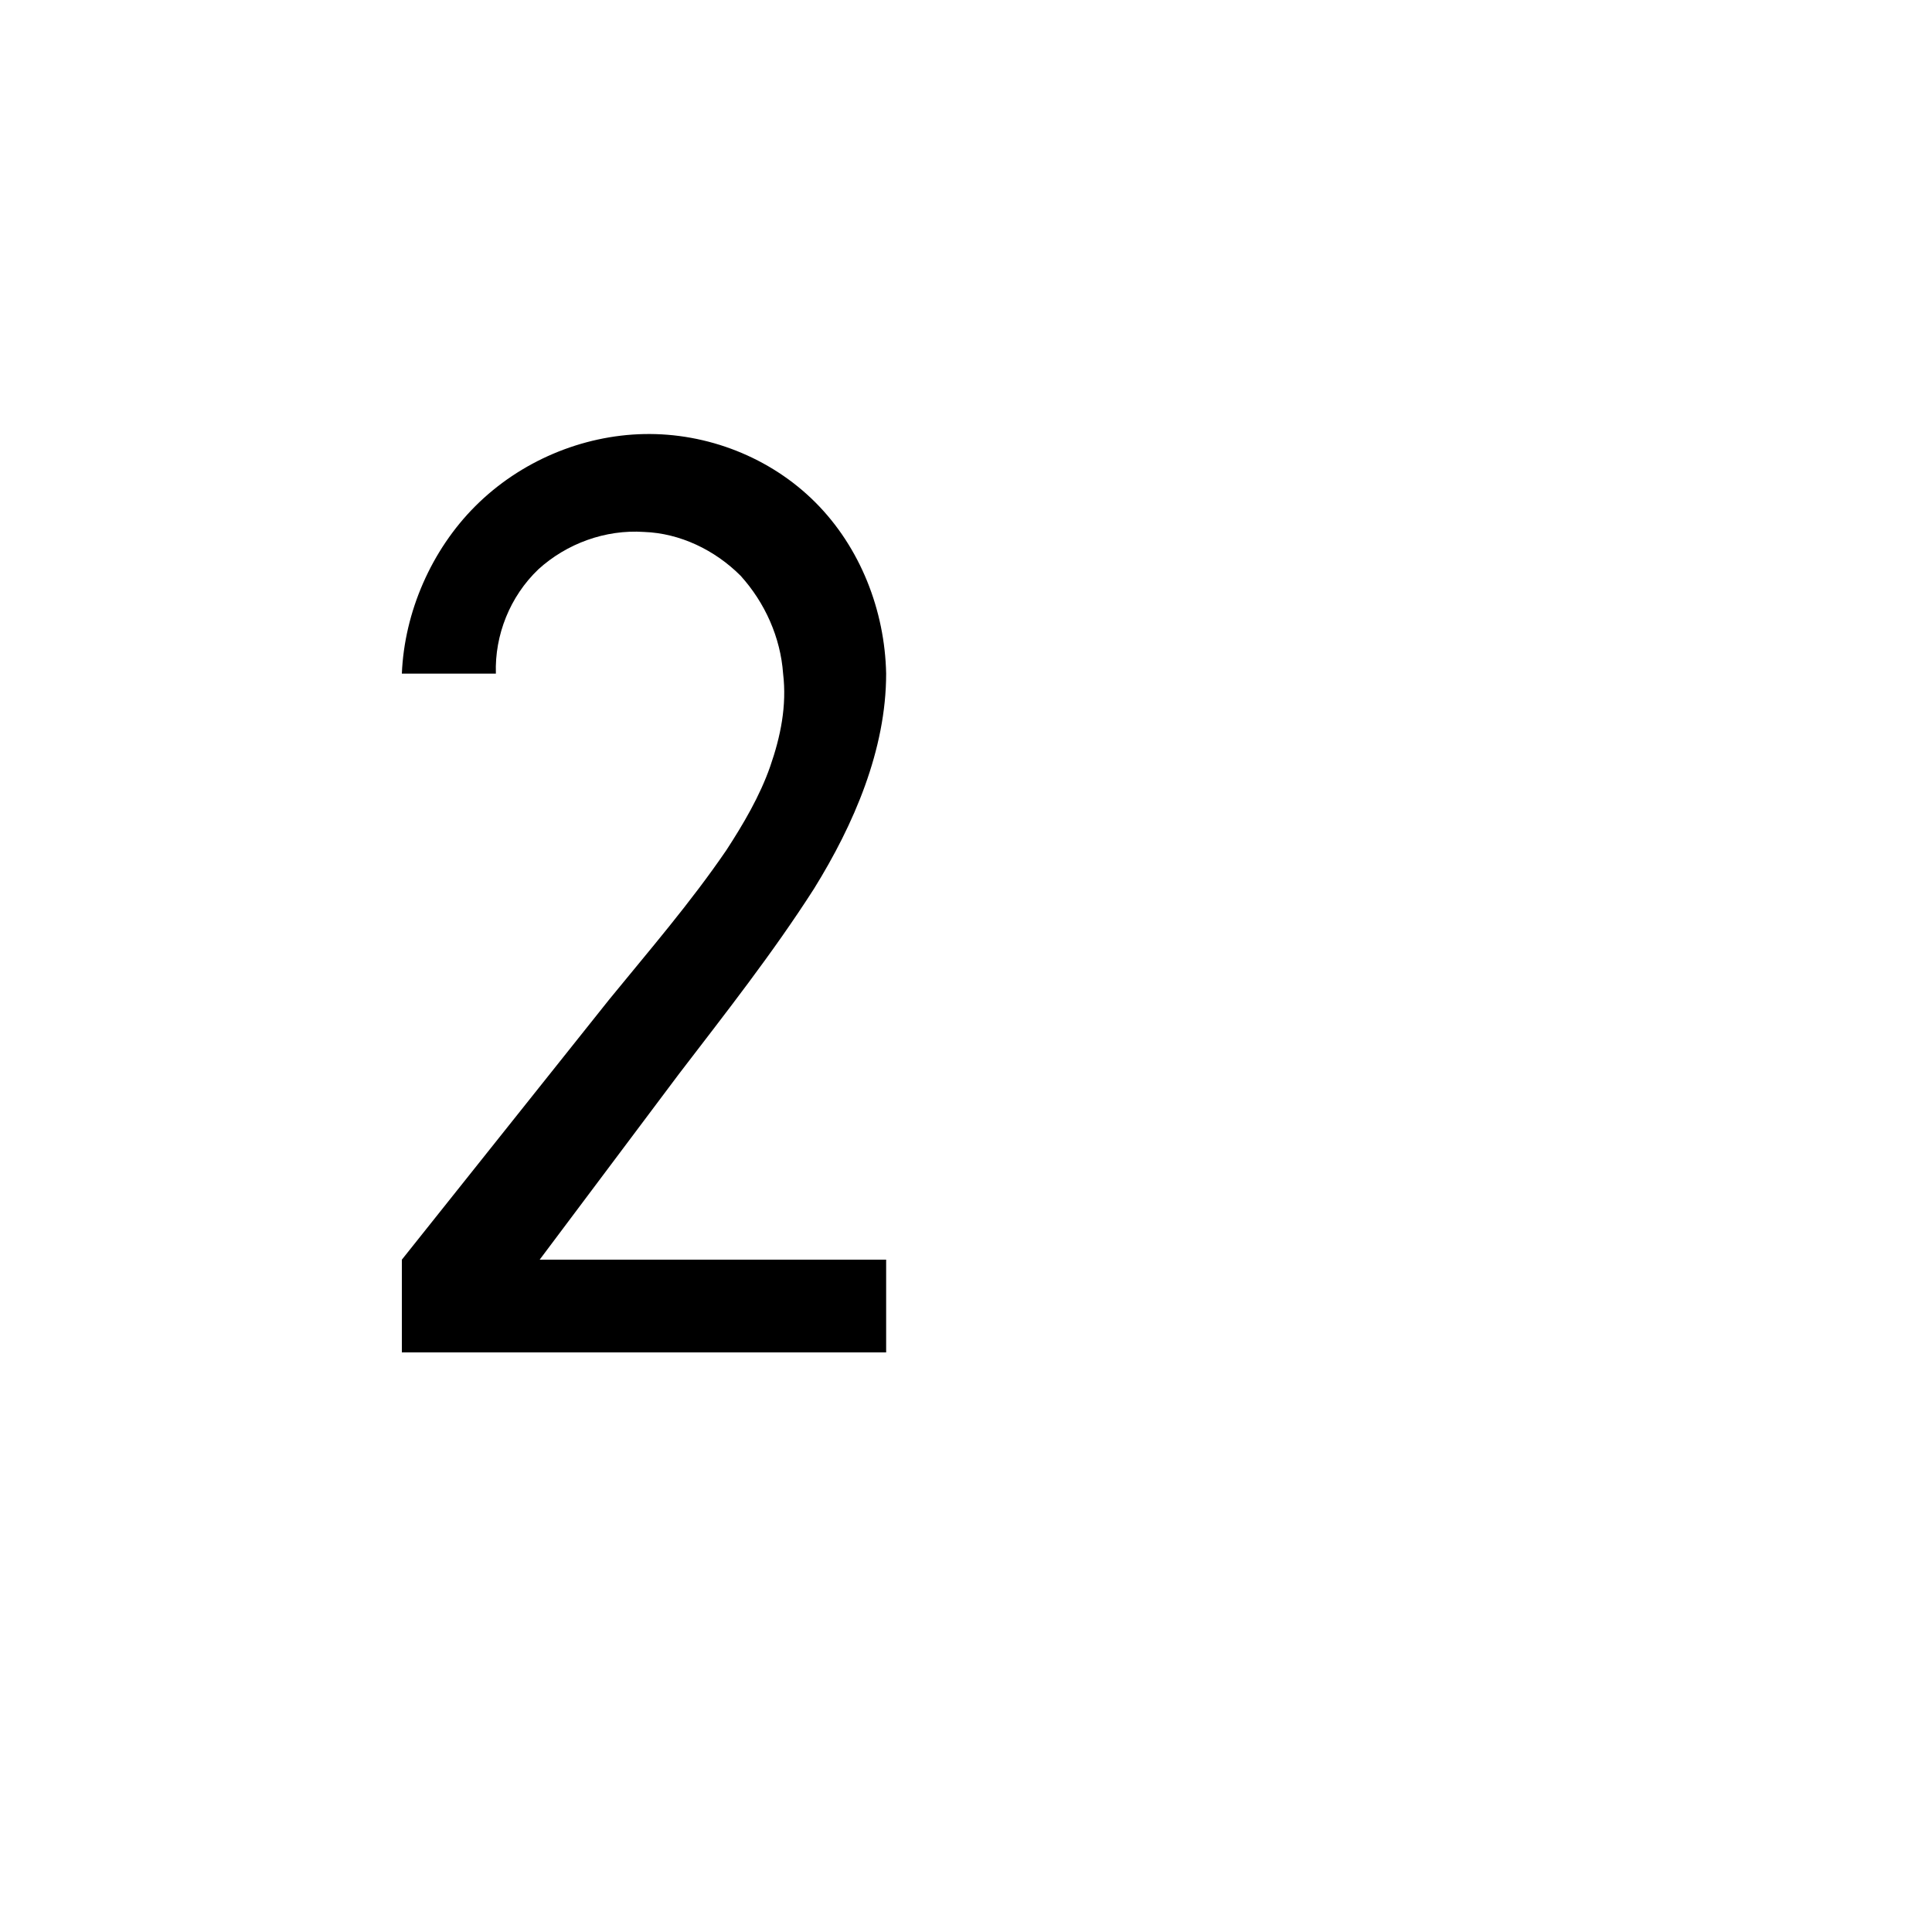
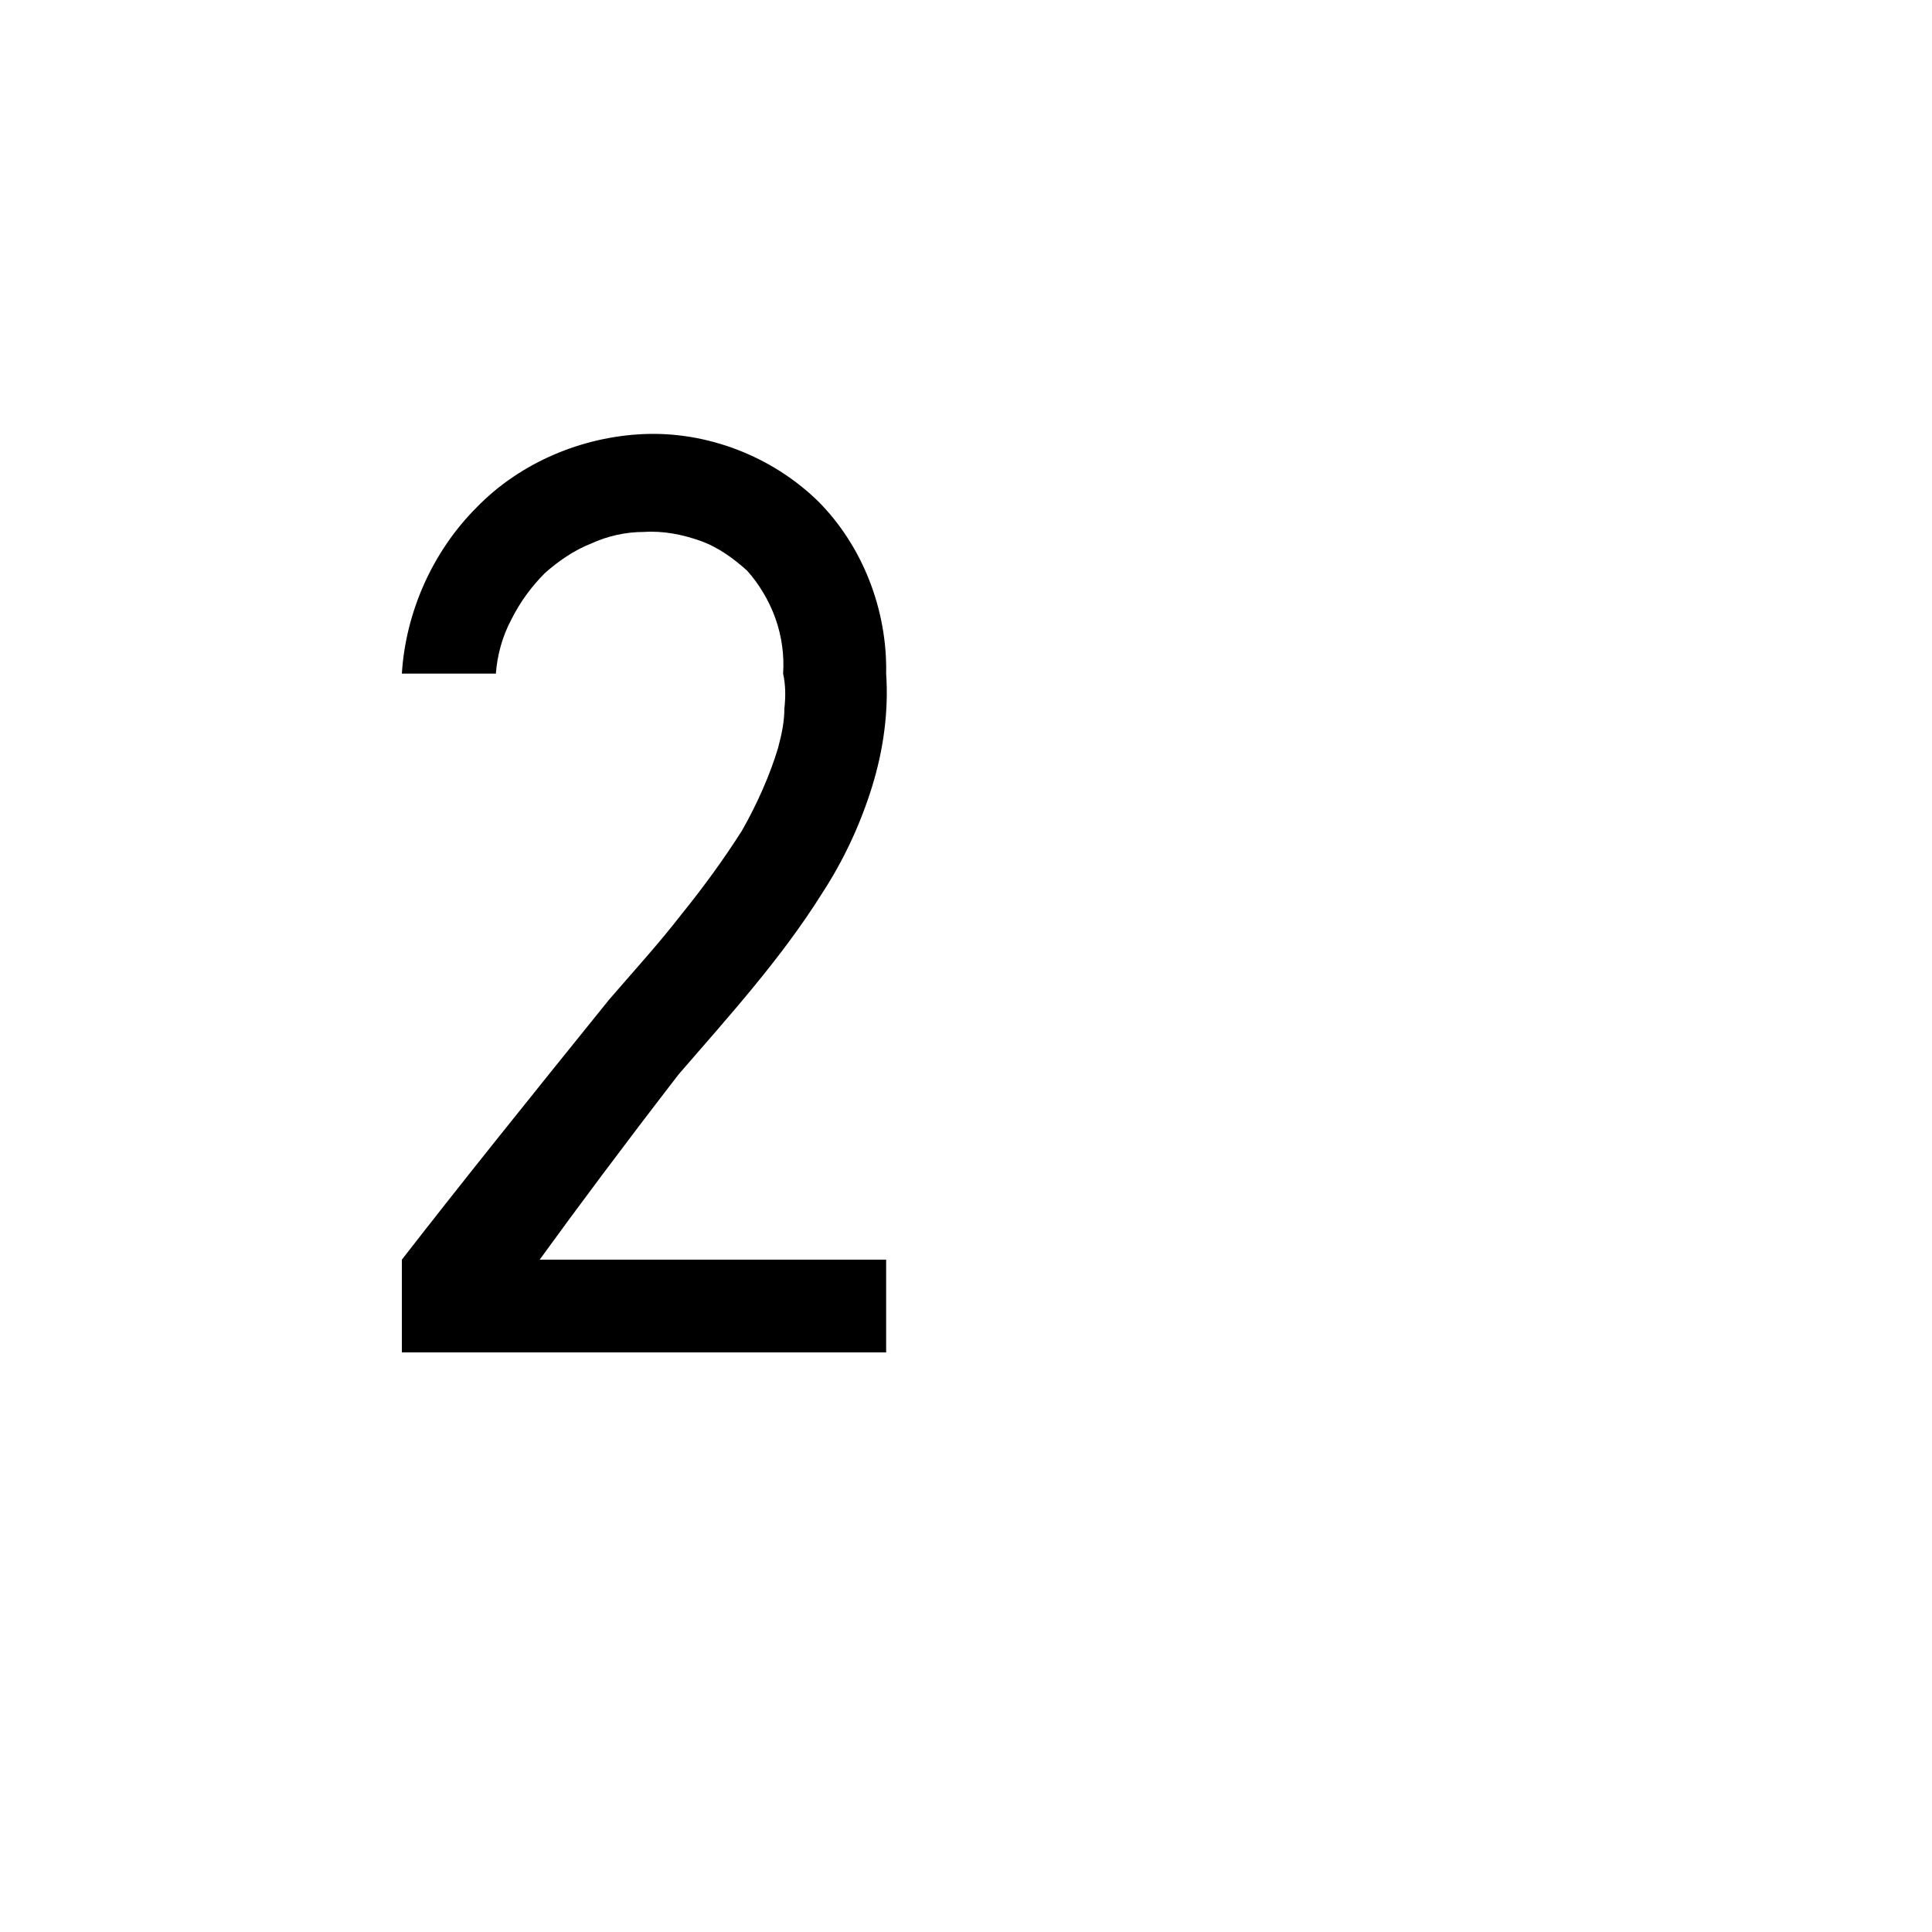
<svg xmlns="http://www.w3.org/2000/svg" viewBox="-0.25 -1.05 1.5 1.5">
-   <path d="M 0.062 -0.072 L 0.223 -0.274 C 0.254 -0.312  0.286 -0.349  0.314 -0.39 C 0.327 -0.41  0.34 -0.432  0.348 -0.455 C 0.356 -0.478  0.361 -0.502  0.358 -0.527 C 0.356 -0.555  0.344 -0.582  0.325 -0.603 C 0.305 -0.623  0.278 -0.636  0.25 -0.637 C 0.22 -0.639  0.19 -0.628  0.168 -0.608 C 0.146 -0.587  0.134 -0.557  0.135 -0.527 L 0.062 -0.527 C 0.064 -0.575  0.085 -0.623  0.119 -0.657 C 0.154 -0.692  0.202 -0.712  0.25 -0.713 C 0.299 -0.714  0.348 -0.695  0.383 -0.66 C 0.418 -0.625  0.437 -0.576  0.438 -0.527 C 0.438 -0.468  0.413 -0.41  0.382 -0.36 C 0.35 -0.31  0.313 -0.263  0.277 -0.216 L 0.169 -0.072 L 0.438 -0.072 L 0.438 -0 L 0.062 -0 L 0.062 -0.072 Z" fill="black" />
+   <path d="M 0.062 -0.072 C 0.062 -0.072  0.062 -0.072  0.062 -0.072 C 0.107 -0.13  0.16 -0.196  0.223 -0.274 C 0.242 -0.296  0.262 -0.318  0.279 -0.34 C 0.296 -0.361  0.312 -0.383  0.326 -0.405 C 0.338 -0.426  0.348 -0.449  0.354 -0.469 C 0.357 -0.48  0.359 -0.49  0.359 -0.5 C 0.36 -0.509  0.36 -0.518  0.358 -0.527 C 0.359 -0.541  0.357 -0.556  0.352 -0.57 C 0.347 -0.584  0.339 -0.597  0.33 -0.607 C 0.32 -0.616  0.308 -0.625  0.294 -0.63 C 0.28 -0.635  0.265 -0.638  0.25 -0.637 C 0.236 -0.637  0.222 -0.634  0.209 -0.628 C 0.196 -0.623  0.183 -0.614  0.173 -0.605 C 0.163 -0.595  0.154 -0.583  0.147 -0.569 C 0.14 -0.556  0.136 -0.541  0.135 -0.527 L 0.062 -0.527 C 0.065 -0.575  0.086 -0.622  0.12 -0.656 C 0.154 -0.691  0.202 -0.711  0.25 -0.713 C 0.299 -0.715  0.349 -0.696  0.385 -0.661 C 0.42 -0.626  0.439 -0.576  0.438 -0.527 C 0.44 -0.498  0.436 -0.468  0.427 -0.439 C 0.418 -0.41  0.405 -0.382  0.388 -0.356 C 0.356 -0.305  0.315 -0.26  0.277 -0.216 C 0.233 -0.159  0.198 -0.112  0.169 -0.072 L 0.438 -0.072 L 0.438 -0 L 0.062 -0 L 0.062 -0.072 Z" fill="black" />
</svg>
